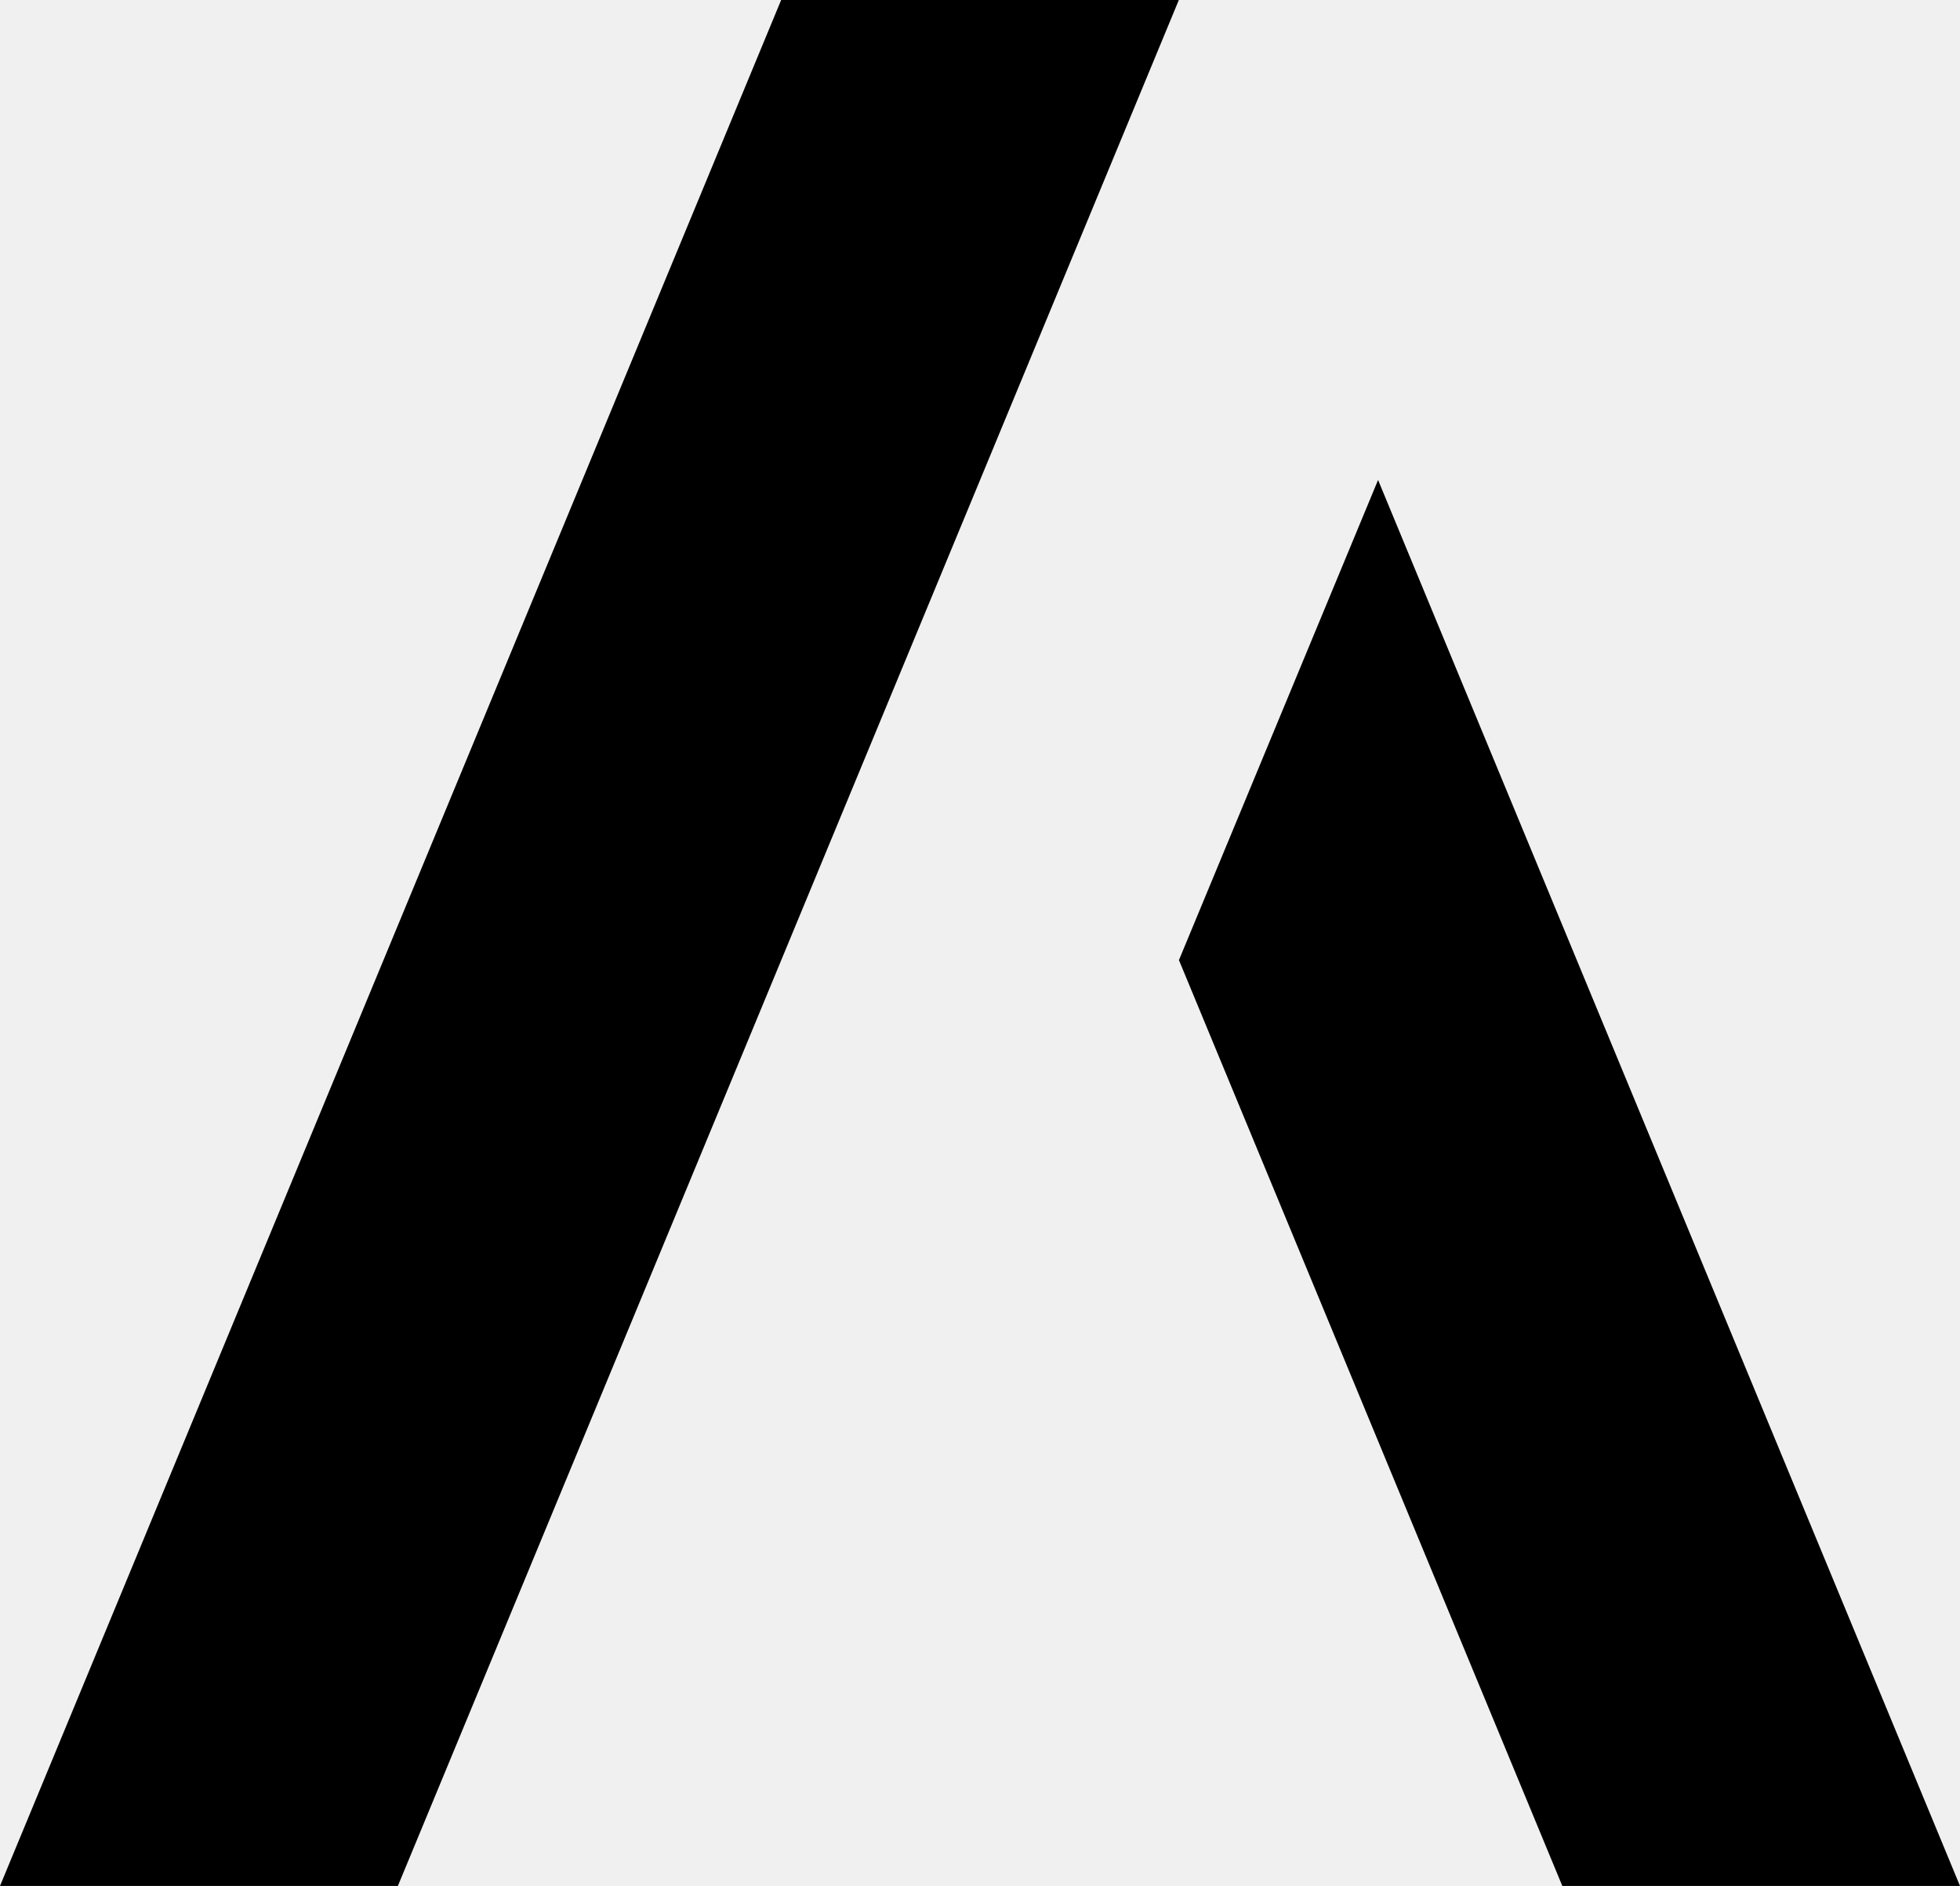
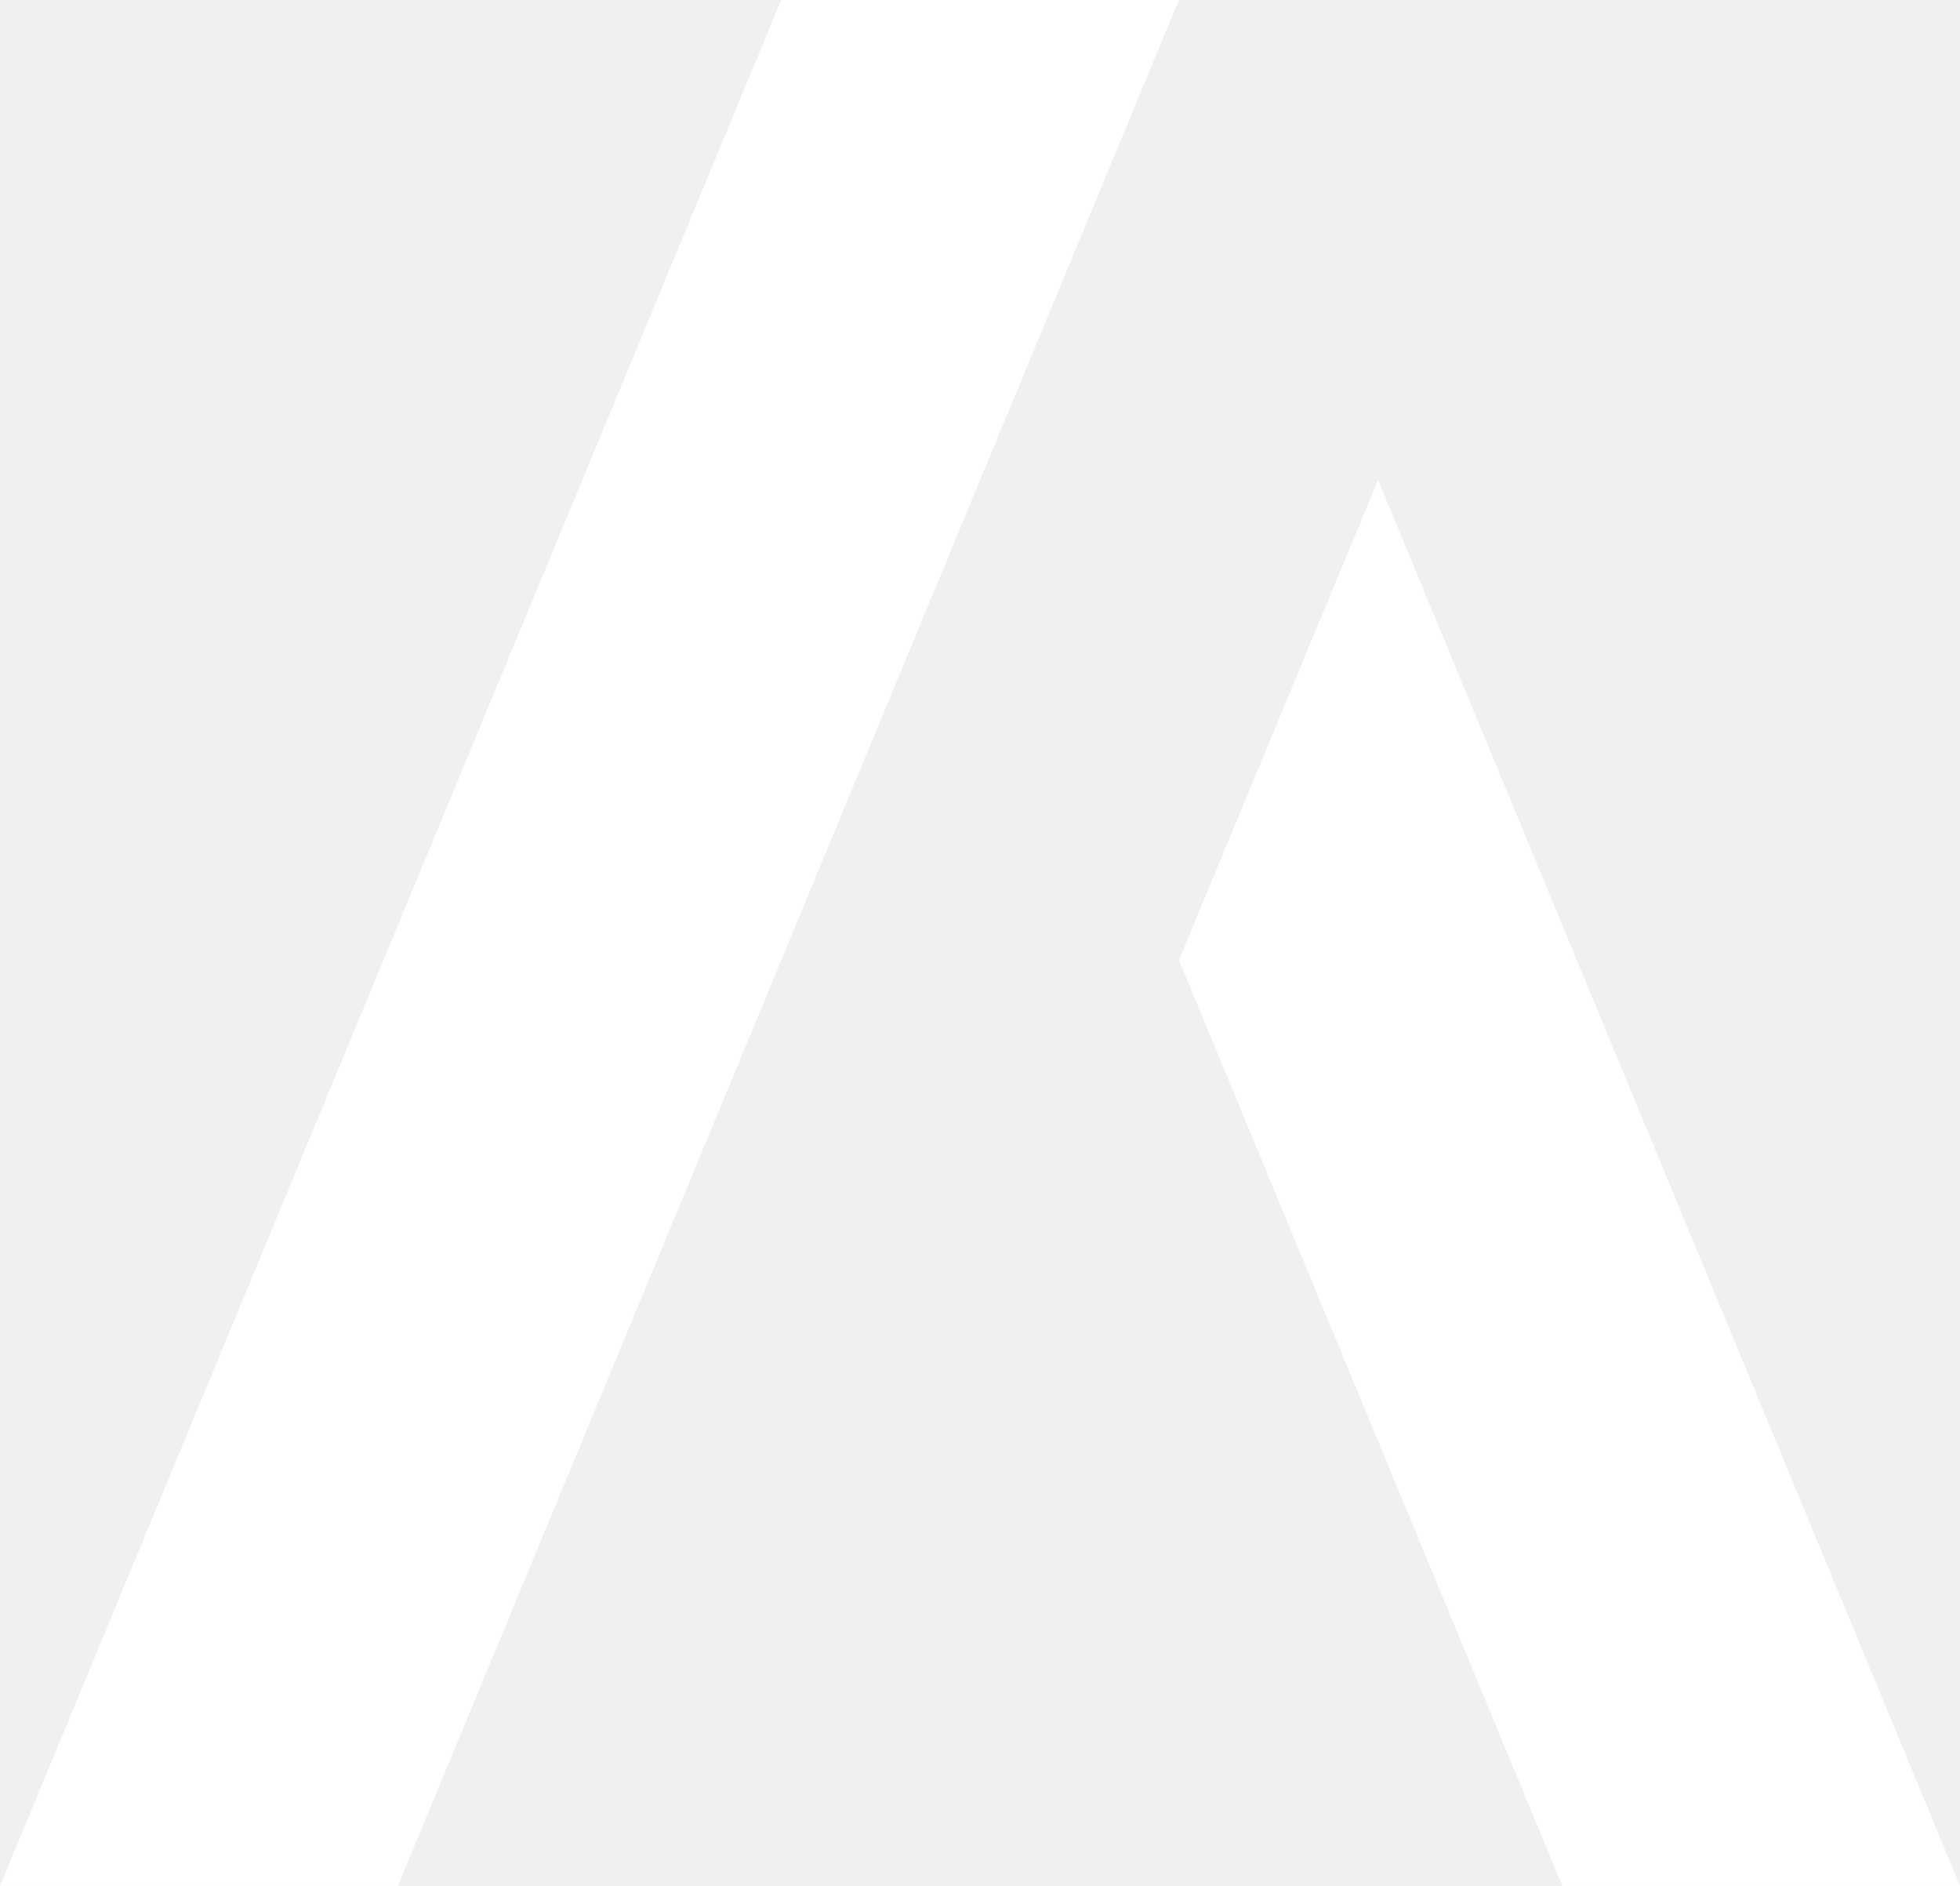
<svg xmlns="http://www.w3.org/2000/svg" version="1.1" id="Layer_1" x="0px" y="0px" width="40px" height="38.479px" viewBox="0 0 40 38.479" enable-background="new 0 0 40 38.479" xml:space="preserve">
-   <polygon points="15.942,0 0,38.479 8.12,38.479 24.058,0 " />
-   <polygon points="40,38.479 28.124,9.793 24.06,19.589 31.884,38.479 " />
+   <polygon fill="#FFFFFF" points="15.942,0 0,38.479 8.12,38.479 24.058,0 " />
+   <polygon fill="#FFFFFF" points="40,38.479 28.124,9.793 24.06,19.589 31.884,38.479 " />
</svg>
